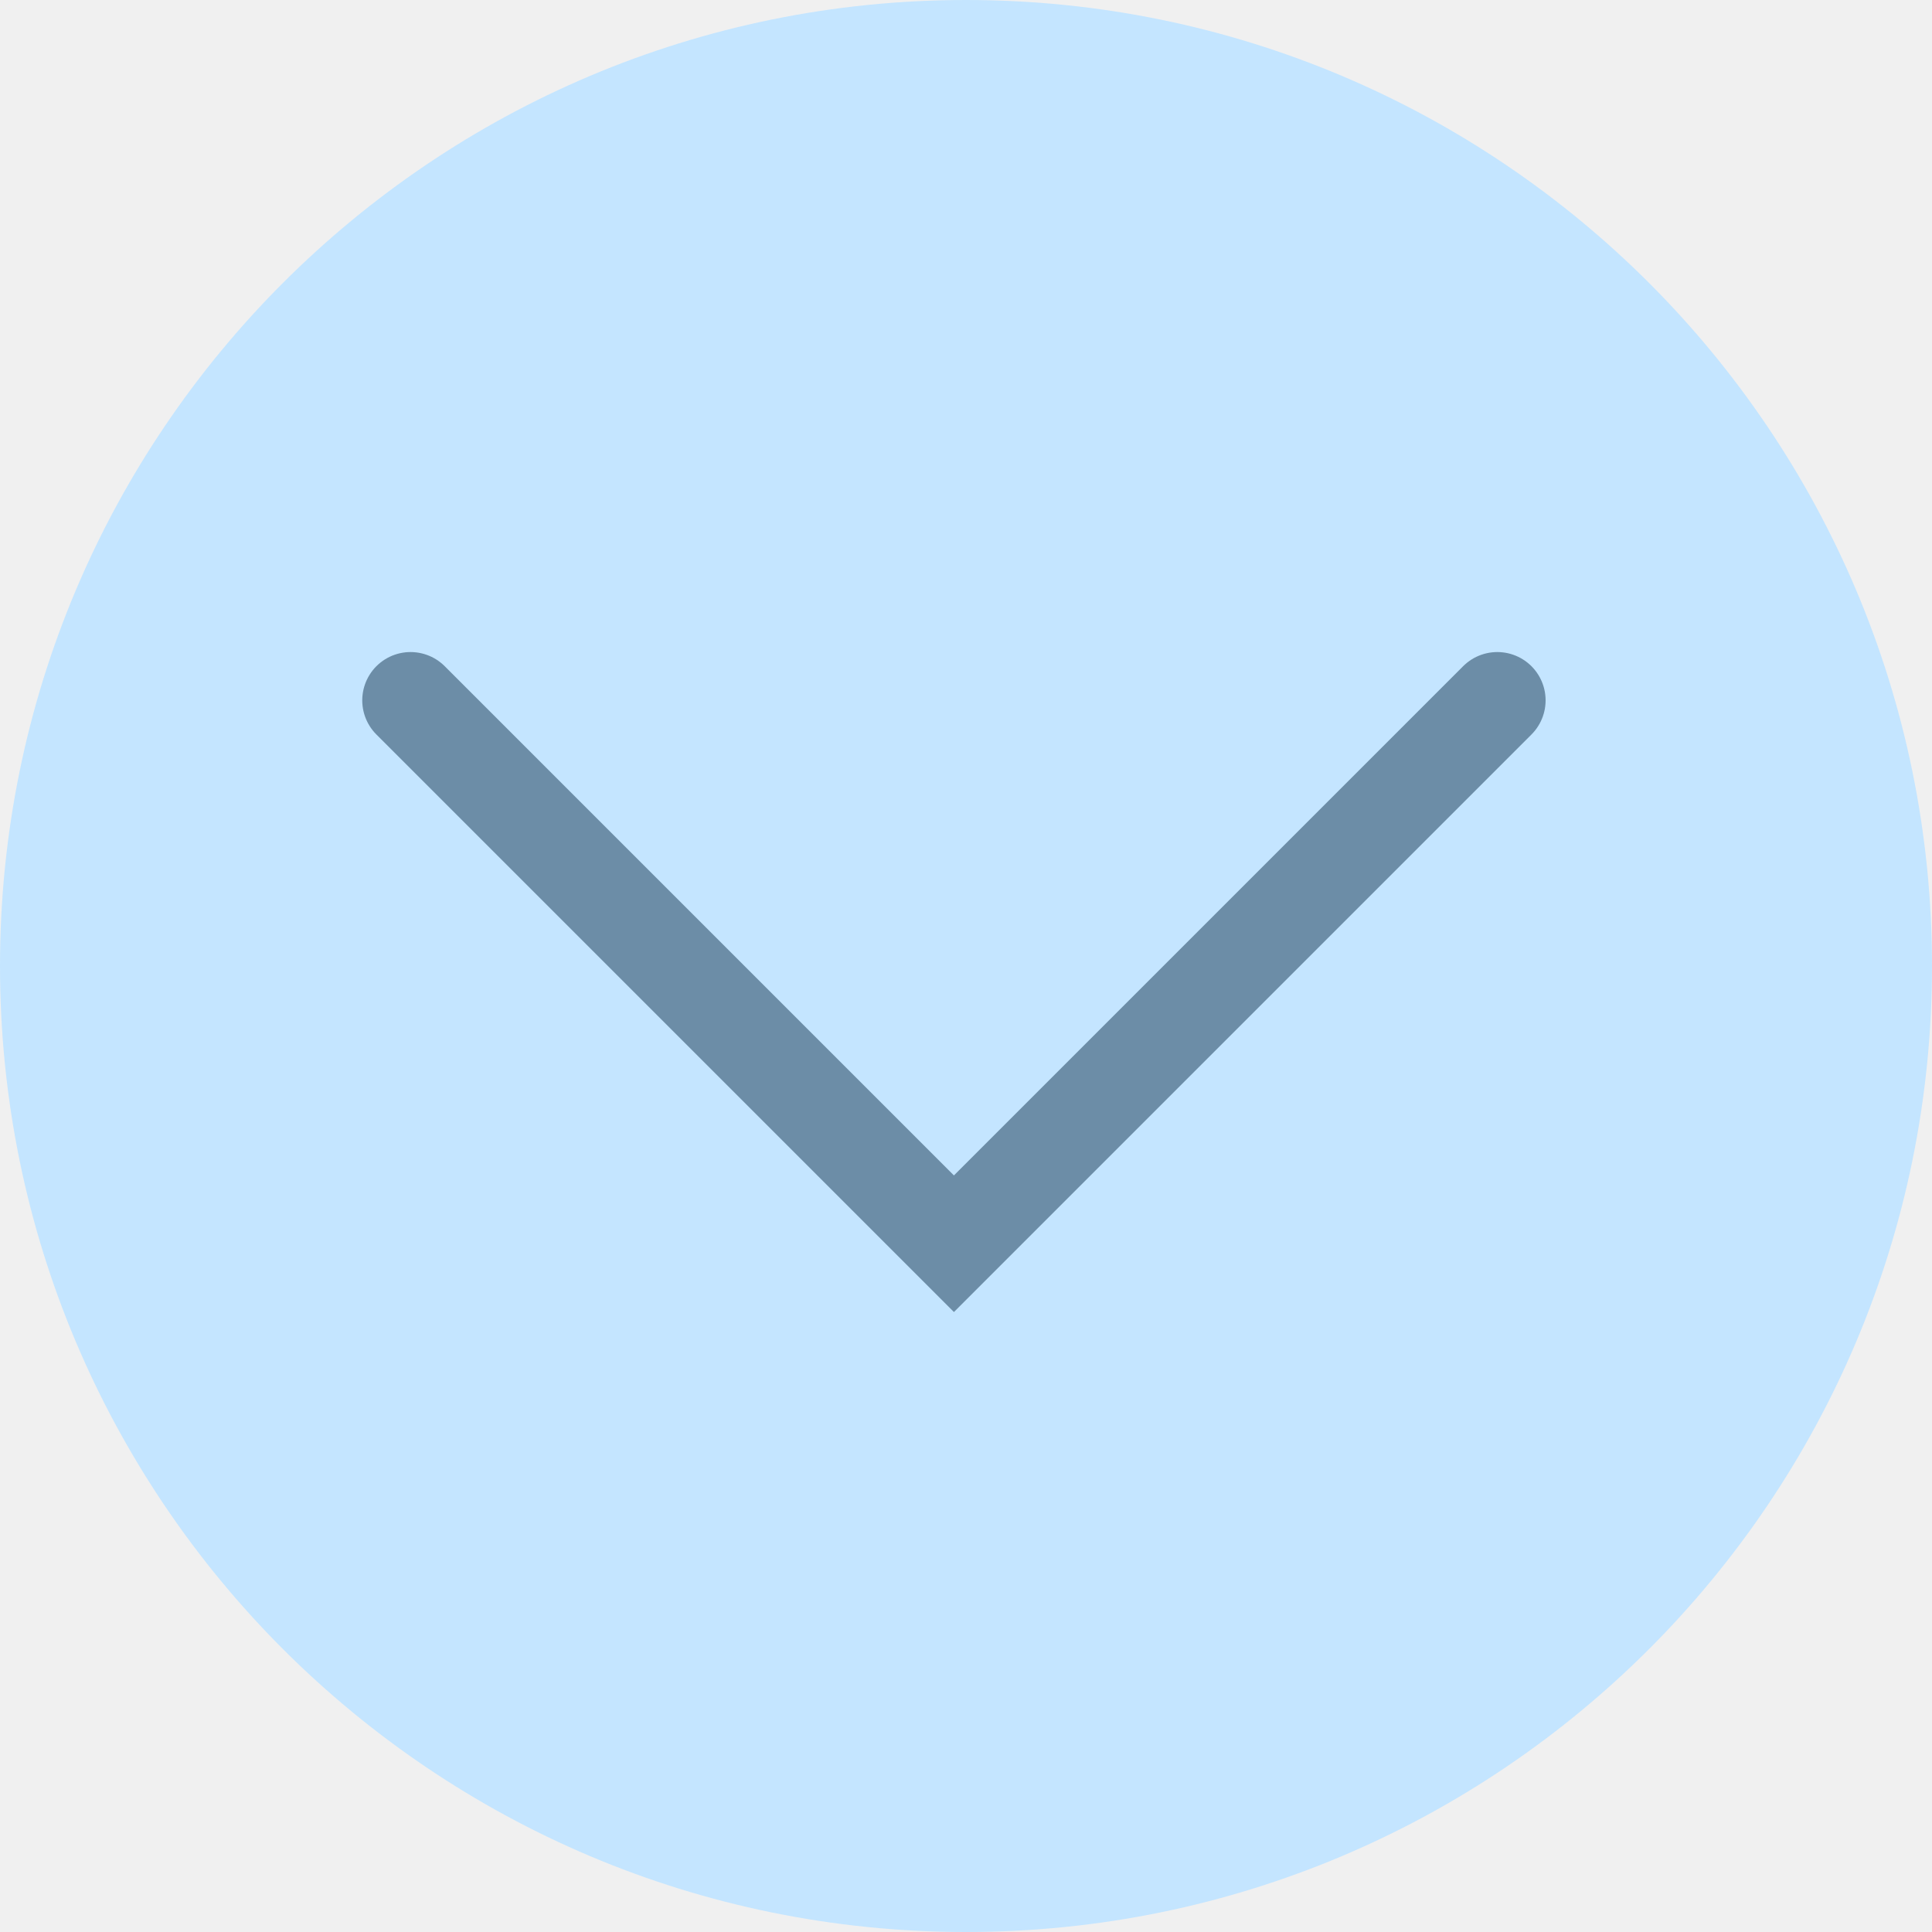
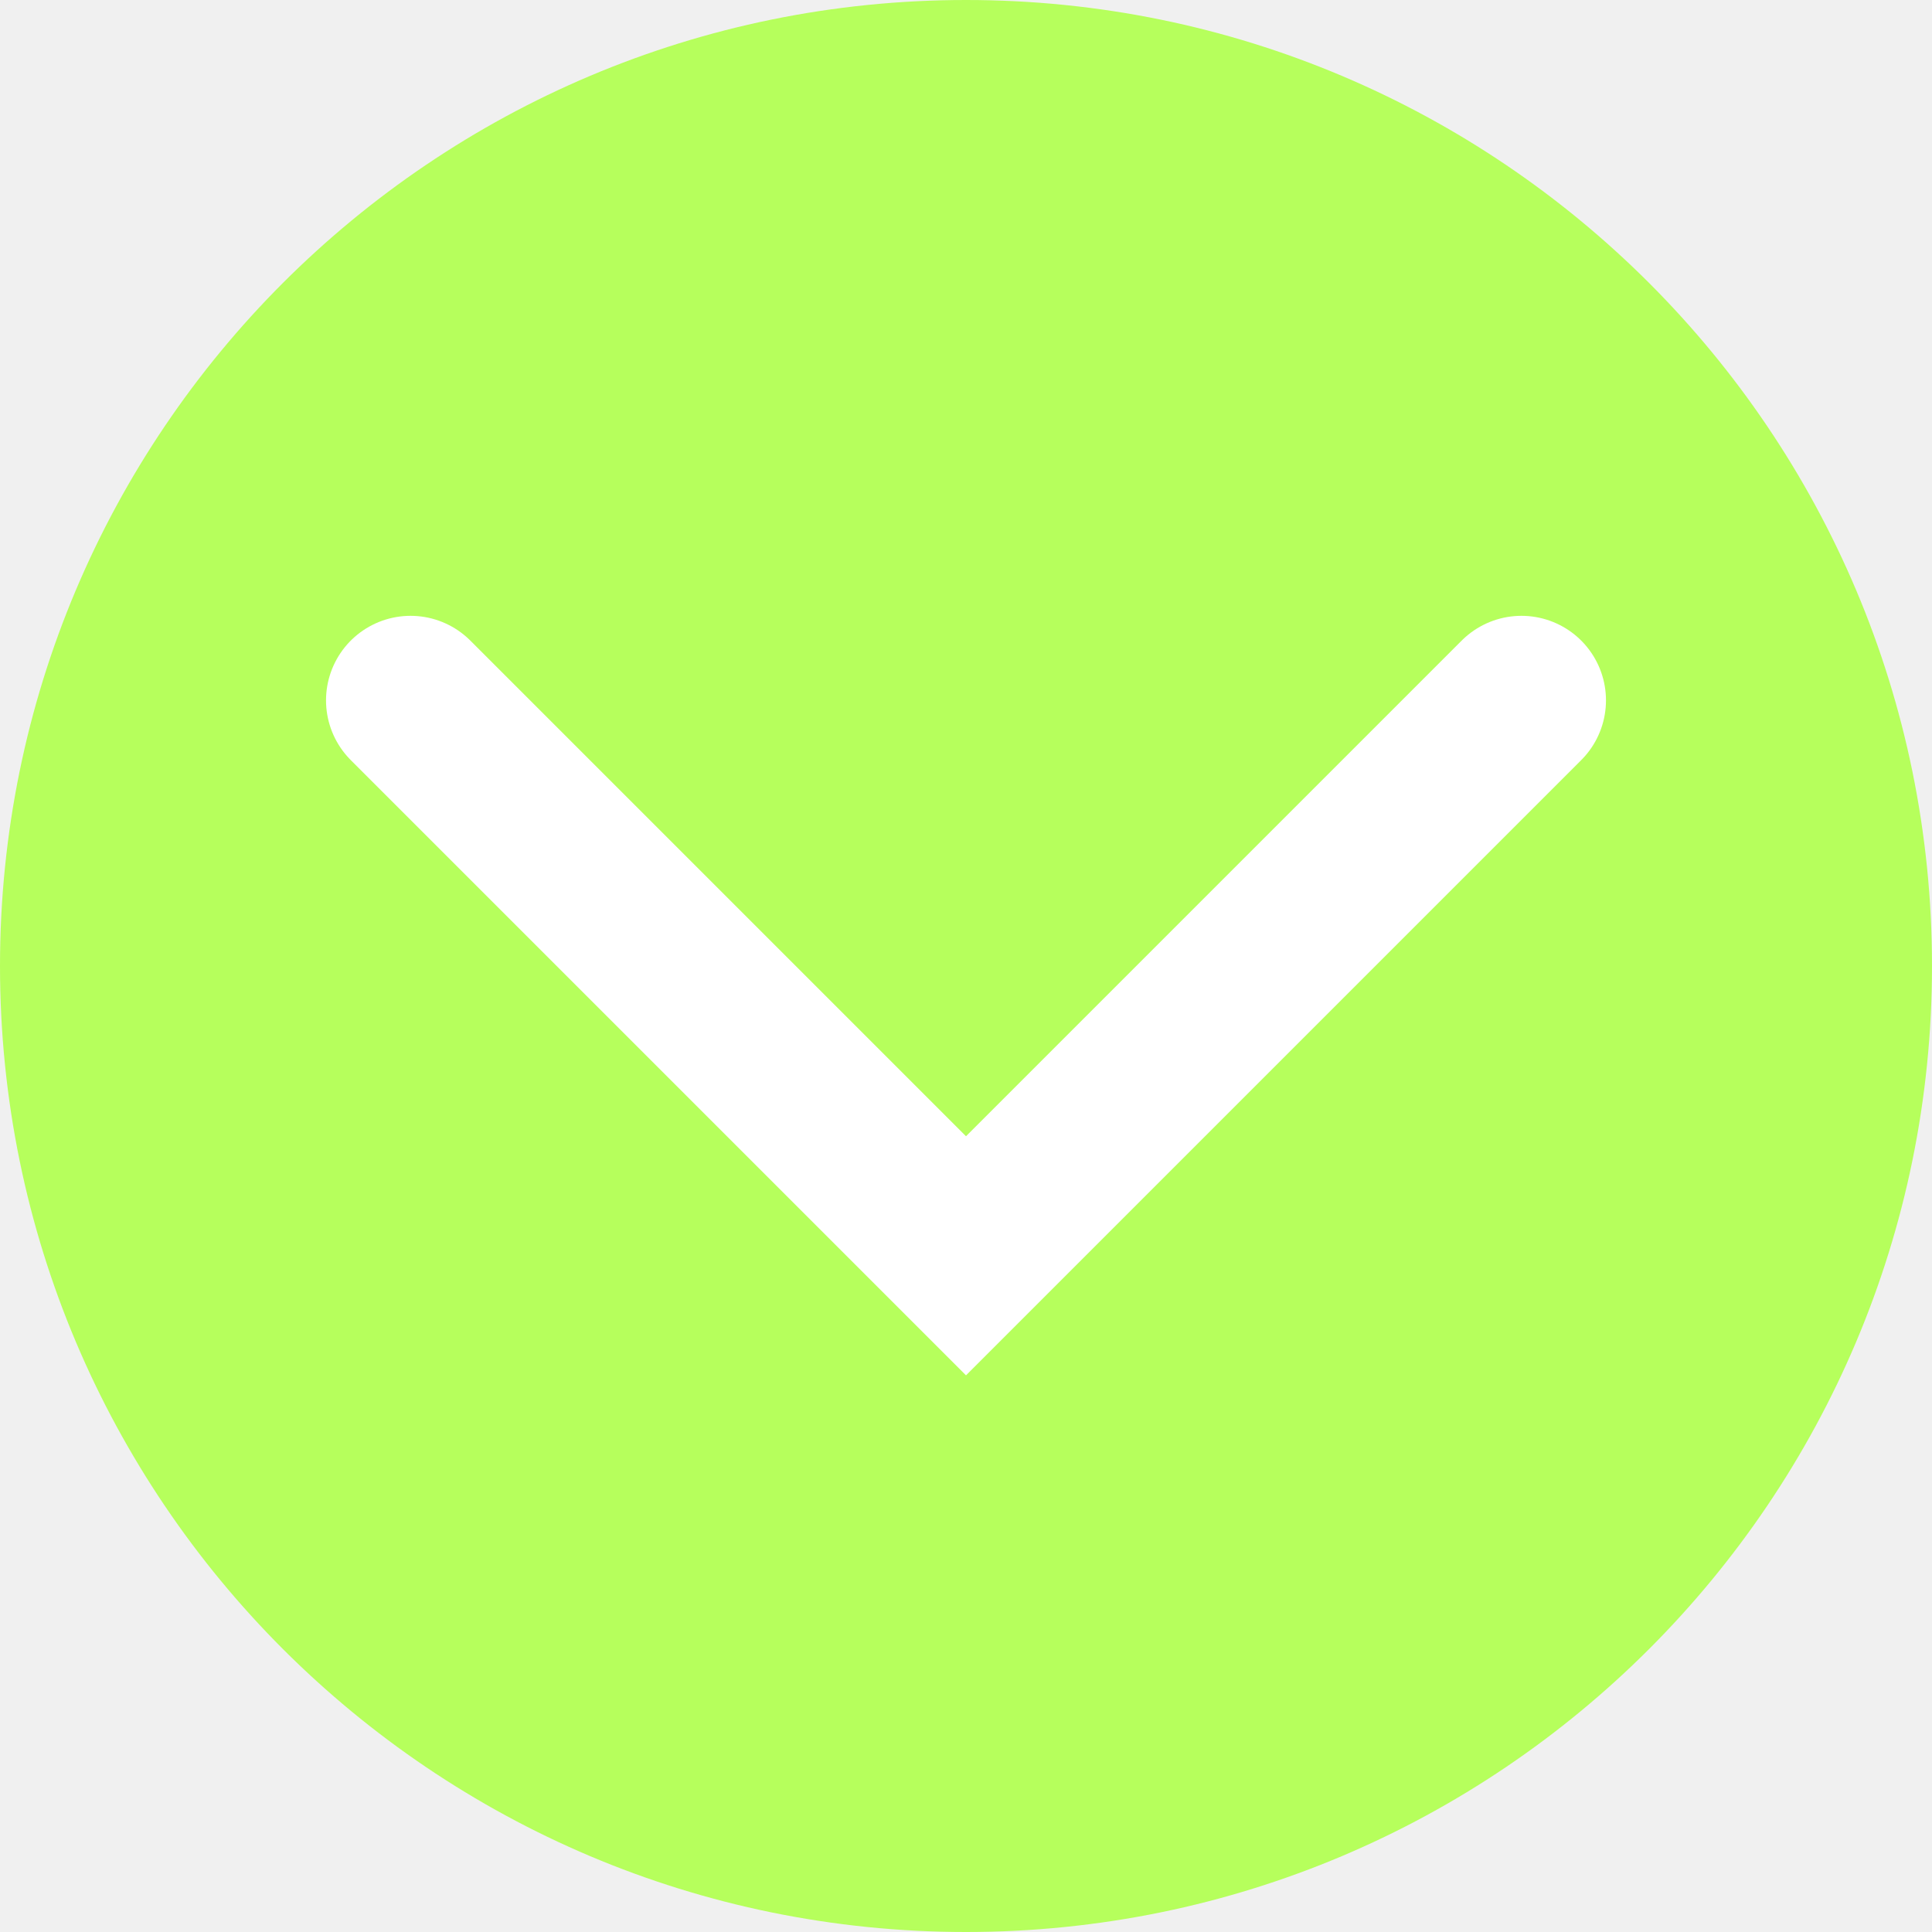
<svg xmlns="http://www.w3.org/2000/svg" width="80" height="80" viewBox="0 0 80 80" fill="none">
-   <circle cx="40" cy="40" r="40" fill="#C4E5FF" />
-   <path d="M17 29L39.5 51.5L62 29" stroke="#585858" stroke-width="4" stroke-linecap="round" style="mix-blend-mode:difference" />
+   <circle cx="40" cy="40" r="40" fill="#B6FF5C" />
+   <path d="M17 29L40 52L63 29" stroke="white" stroke-width="7" stroke-linecap="round" />
</svg>
